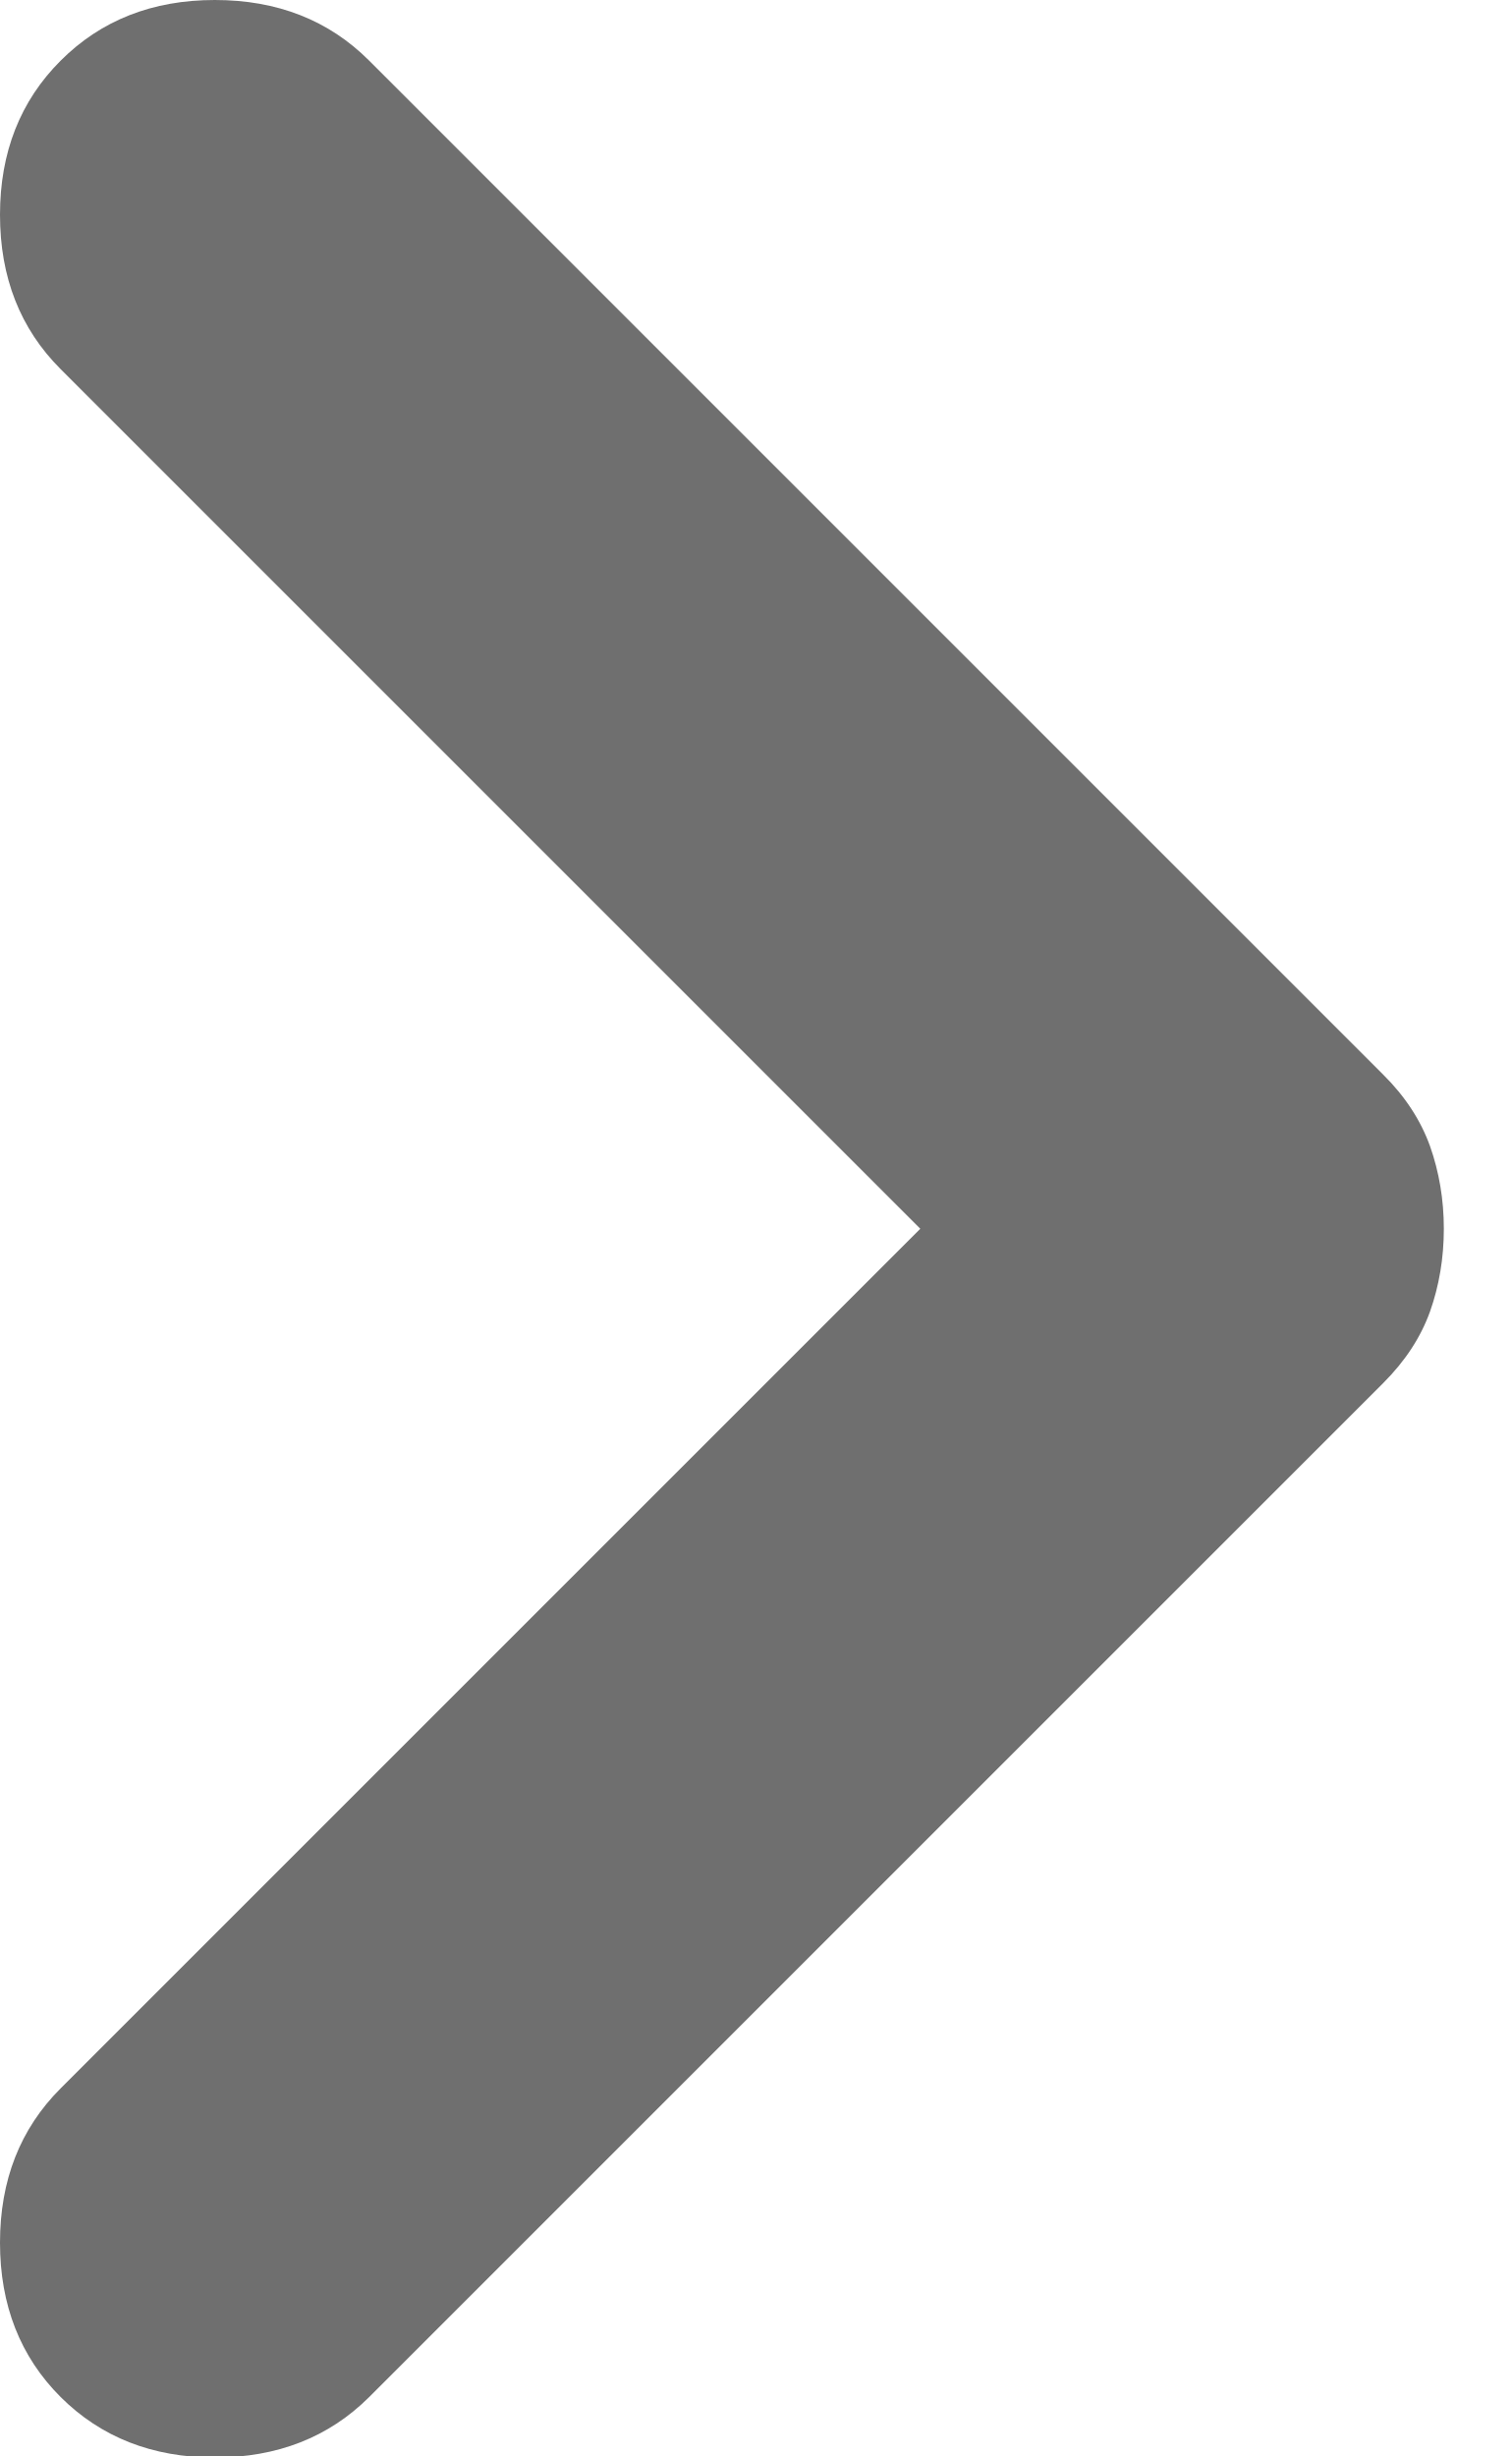
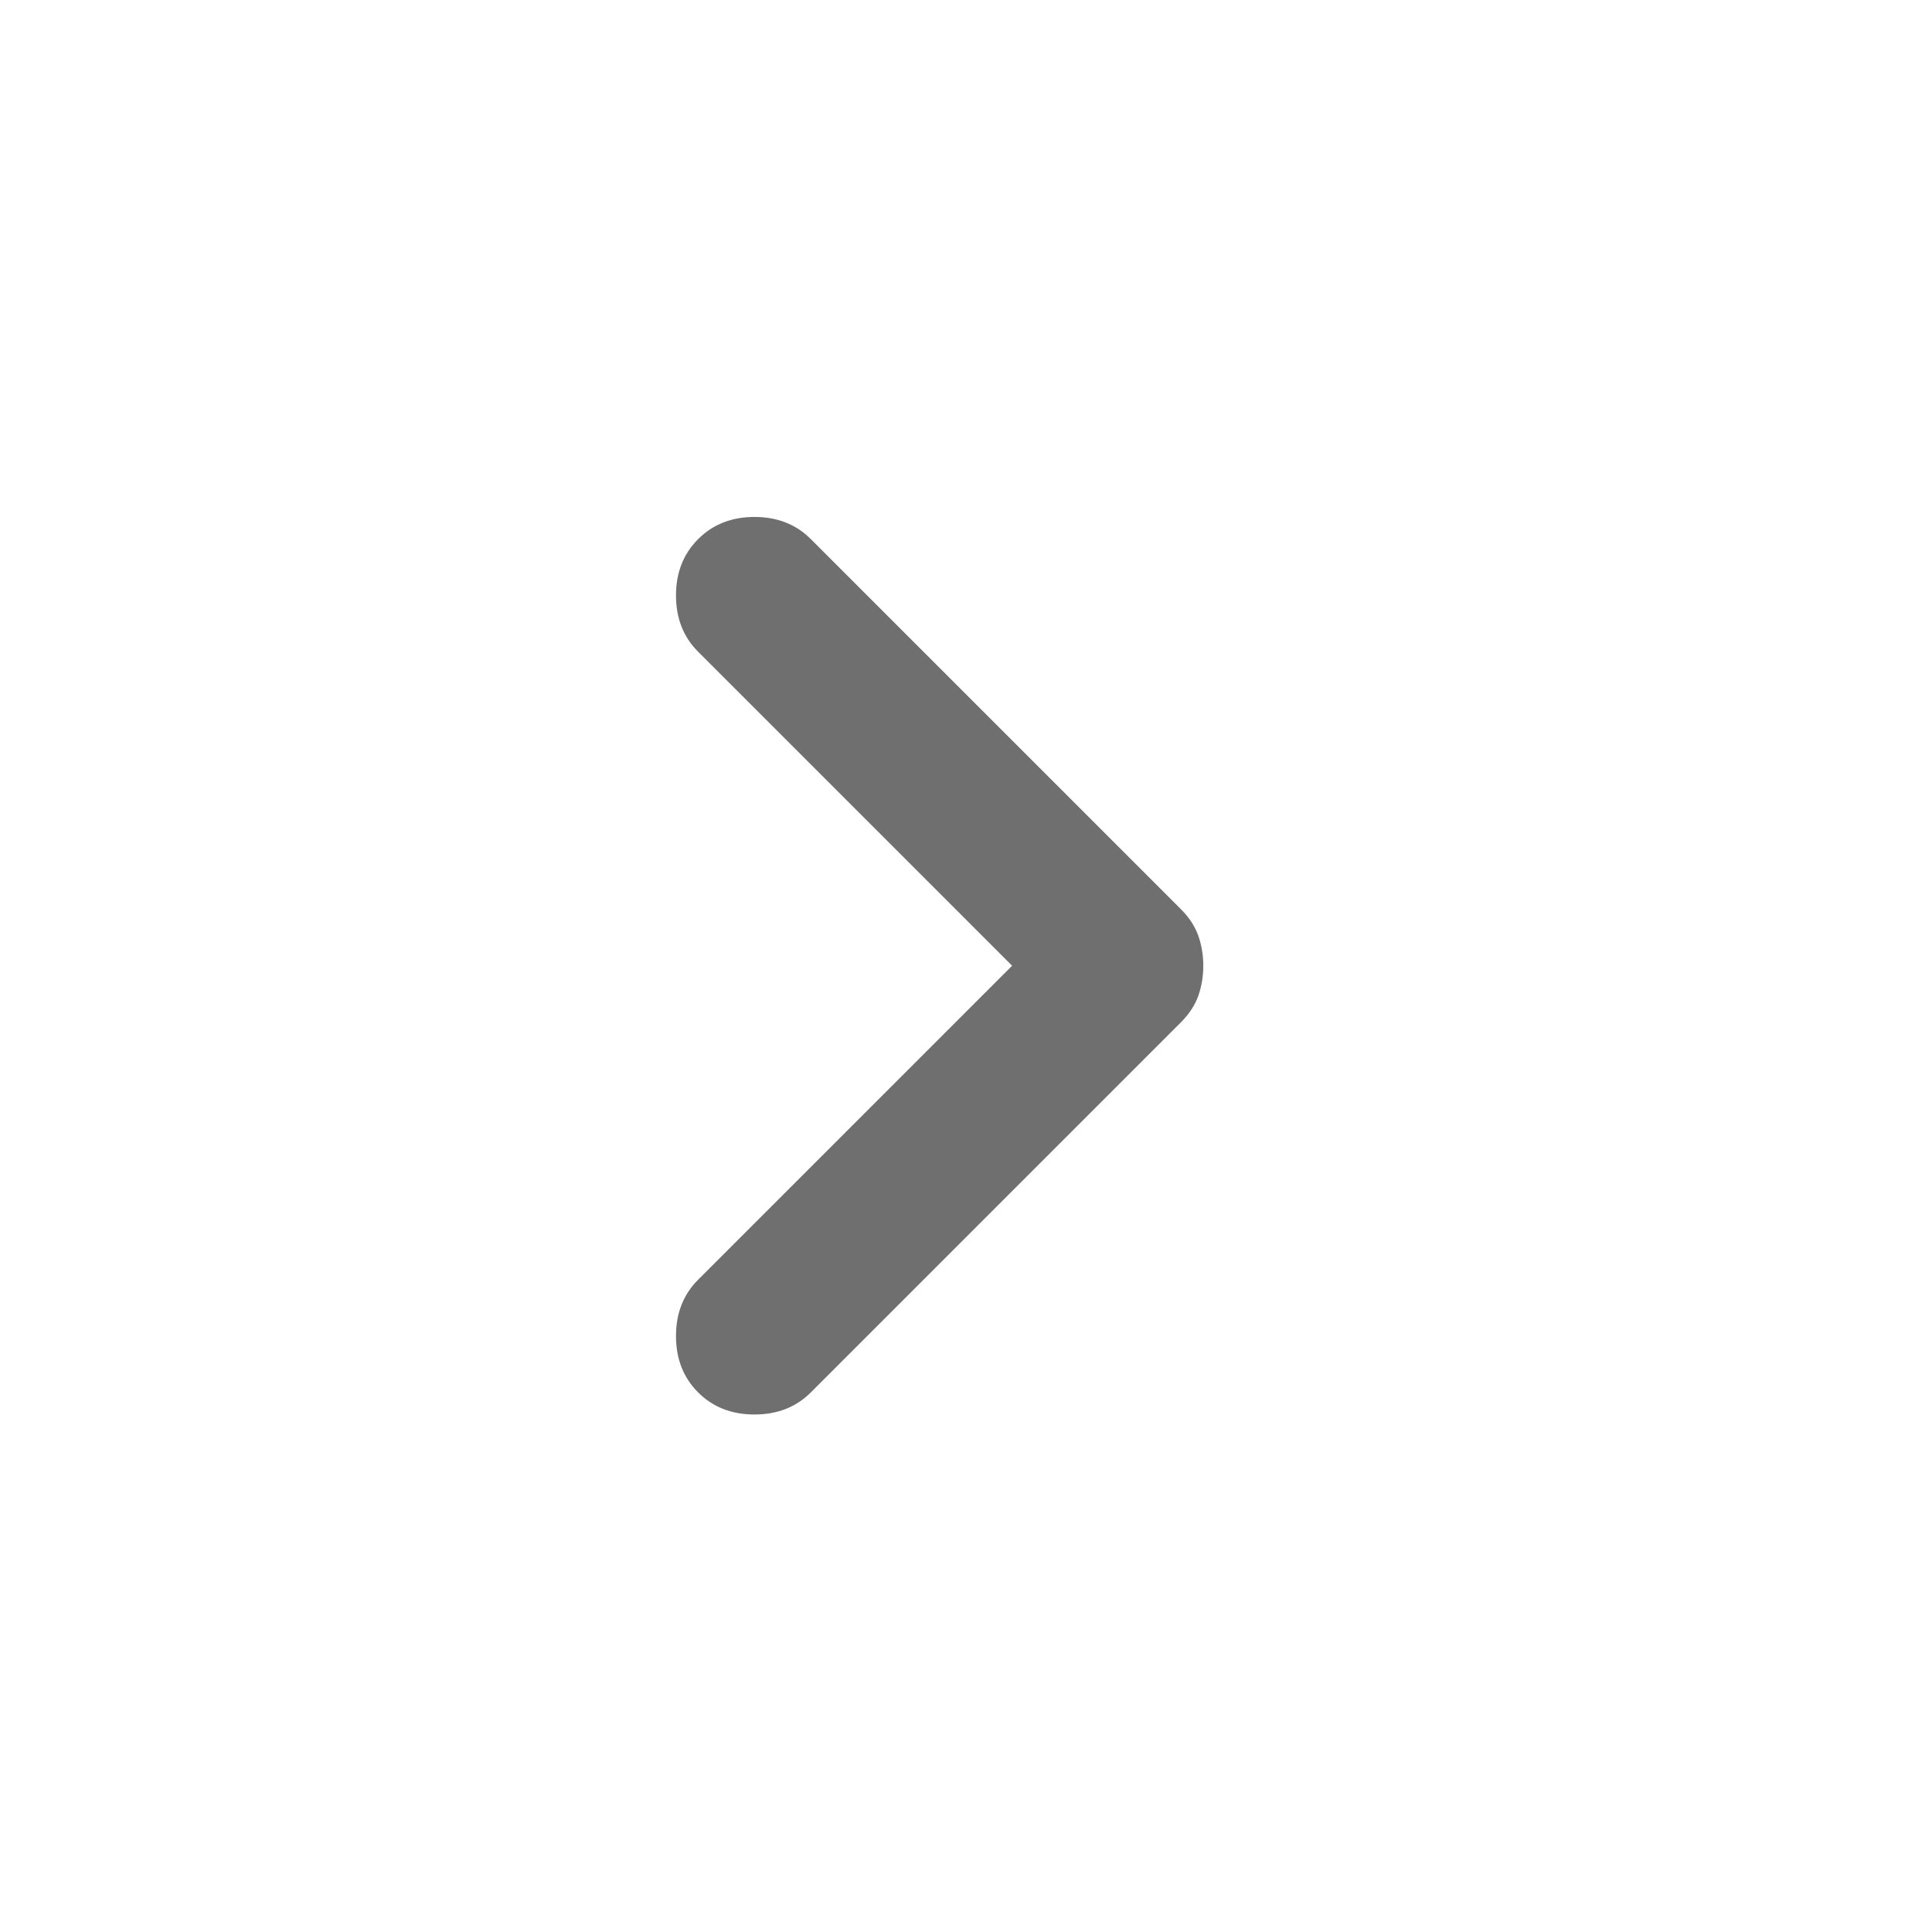
- <svg xmlns="http://www.w3.org/2000/svg" width="8" height="13" viewBox="0 0 8 13" fill="none">
-   <path d="M7.642 6.504C7.642 6.349 7.617 6.203 7.569 6.067C7.52 5.931 7.438 5.804 7.321 5.688L1.954 0.321C1.74 0.107 1.468 6.41708e-08 1.137 4.97217e-08C0.807 3.52727e-08 0.535 0.107 0.321 0.321C0.107 0.535 -3.52727e-08 0.807 -4.97217e-08 1.137C-6.41707e-08 1.468 0.107 1.74 0.321 1.954L4.871 6.504L0.321 11.054C0.107 11.268 -5.04442e-07 11.54 -5.18891e-07 11.871C-5.3334e-07 12.201 0.107 12.474 0.321 12.688C0.535 12.901 0.807 13.008 1.137 13.008C1.468 13.008 1.74 12.901 1.954 12.688L7.321 7.321C7.438 7.204 7.52 7.078 7.569 6.942C7.617 6.806 7.642 6.66 7.642 6.504Z" fill="#6F6F6F" />
+ <svg xmlns="http://www.w3.org/2000/svg" width="28" height="28" viewBox="0 0 28 28" fill="none">
+   <mask id="mask0_127_1989" style="mask-type:alpha" maskUnits="userSpaceOnUse" x="0" y="0" width="28" height="28">
+     <rect width="28" height="28" transform="matrix(-4.37114e-08 1 1 4.37114e-08 0 0)" fill="#D9D9D9" />
+   </mask>
+   <g mask="url(#mask0_127_1989)">
+     <path d="M17.439 13.996C17.439 13.841 17.414 13.695 17.366 13.559C17.317 13.423 17.234 13.296 17.118 13.18L11.751 7.813C11.537 7.599 11.265 7.492 10.934 7.492C10.604 7.492 10.332 7.599 10.118 7.813C9.904 8.027 9.797 8.299 9.797 8.63C9.797 8.96 9.904 9.232 10.118 9.446L14.668 13.996L10.118 18.546C9.904 18.76 9.797 19.032 9.797 19.363C9.797 19.694 9.904 19.966 10.118 20.18C10.332 20.394 10.604 20.5 10.934 20.5C11.265 20.5 11.537 20.394 11.751 20.18L17.118 14.813C17.234 14.696 17.317 14.57 17.366 14.434C17.414 14.298 17.439 14.152 17.439 13.996Z" fill="#6F6F6F" />
+   </g>
</svg>
